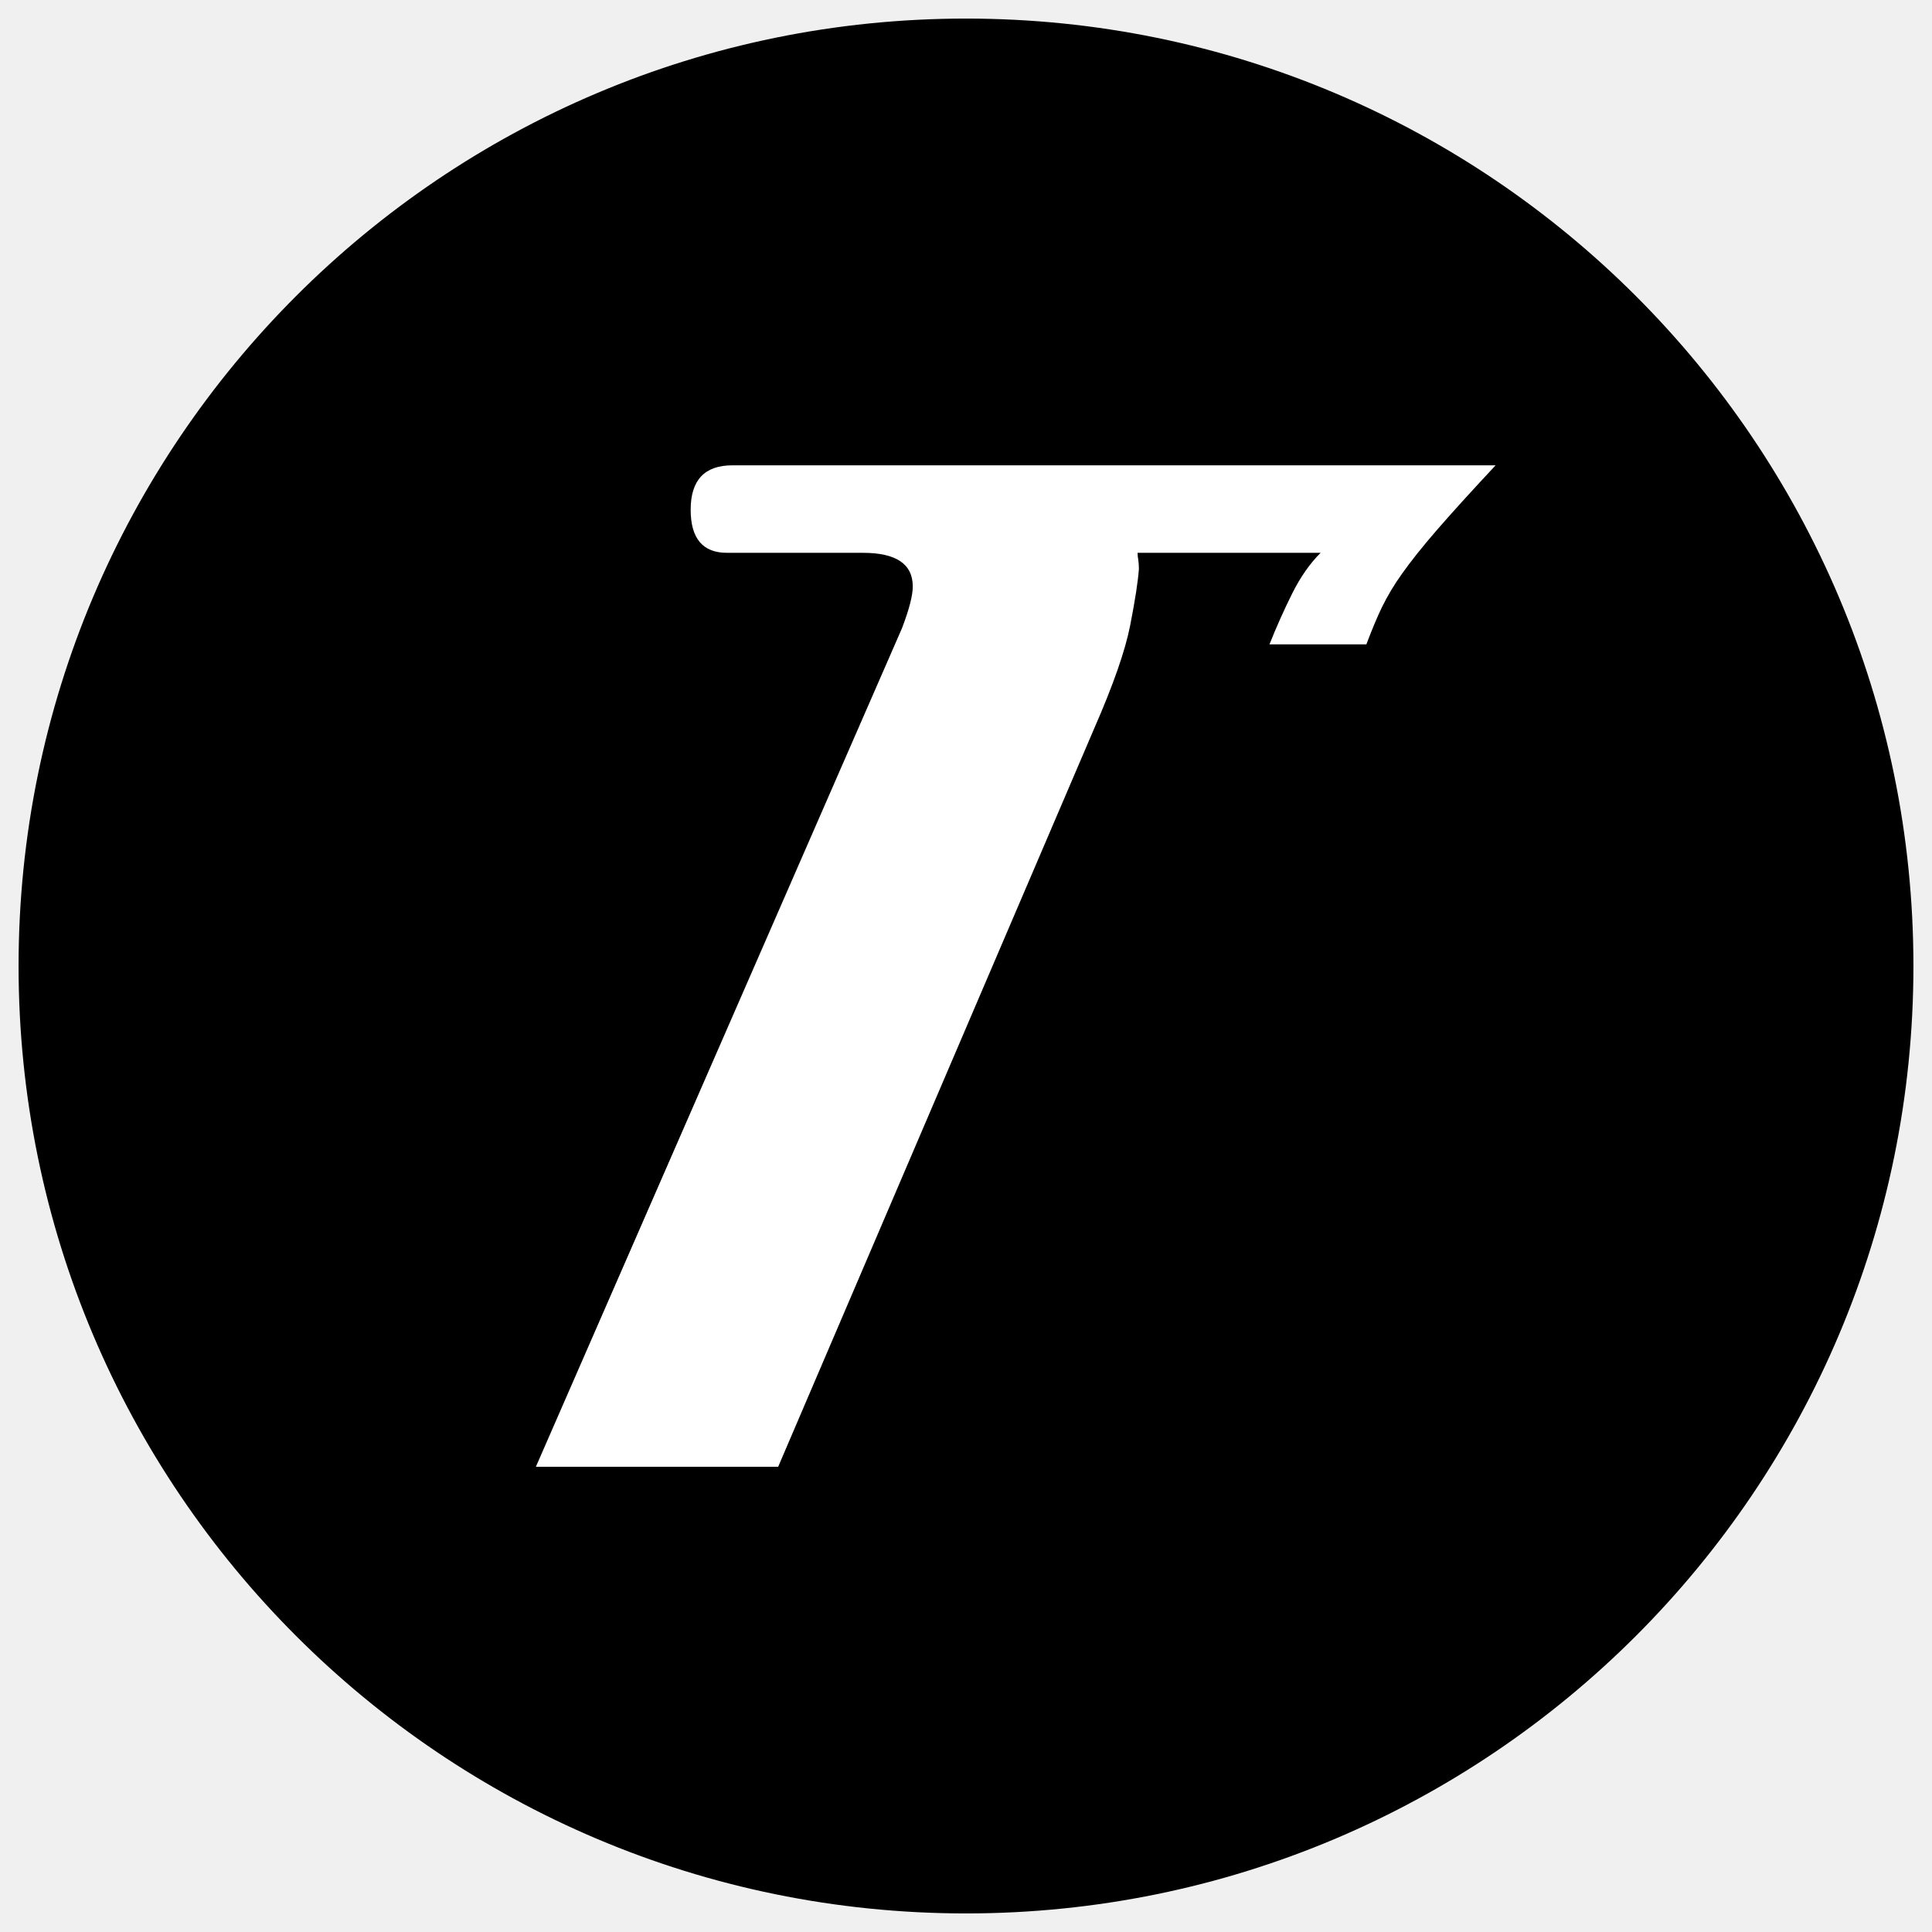
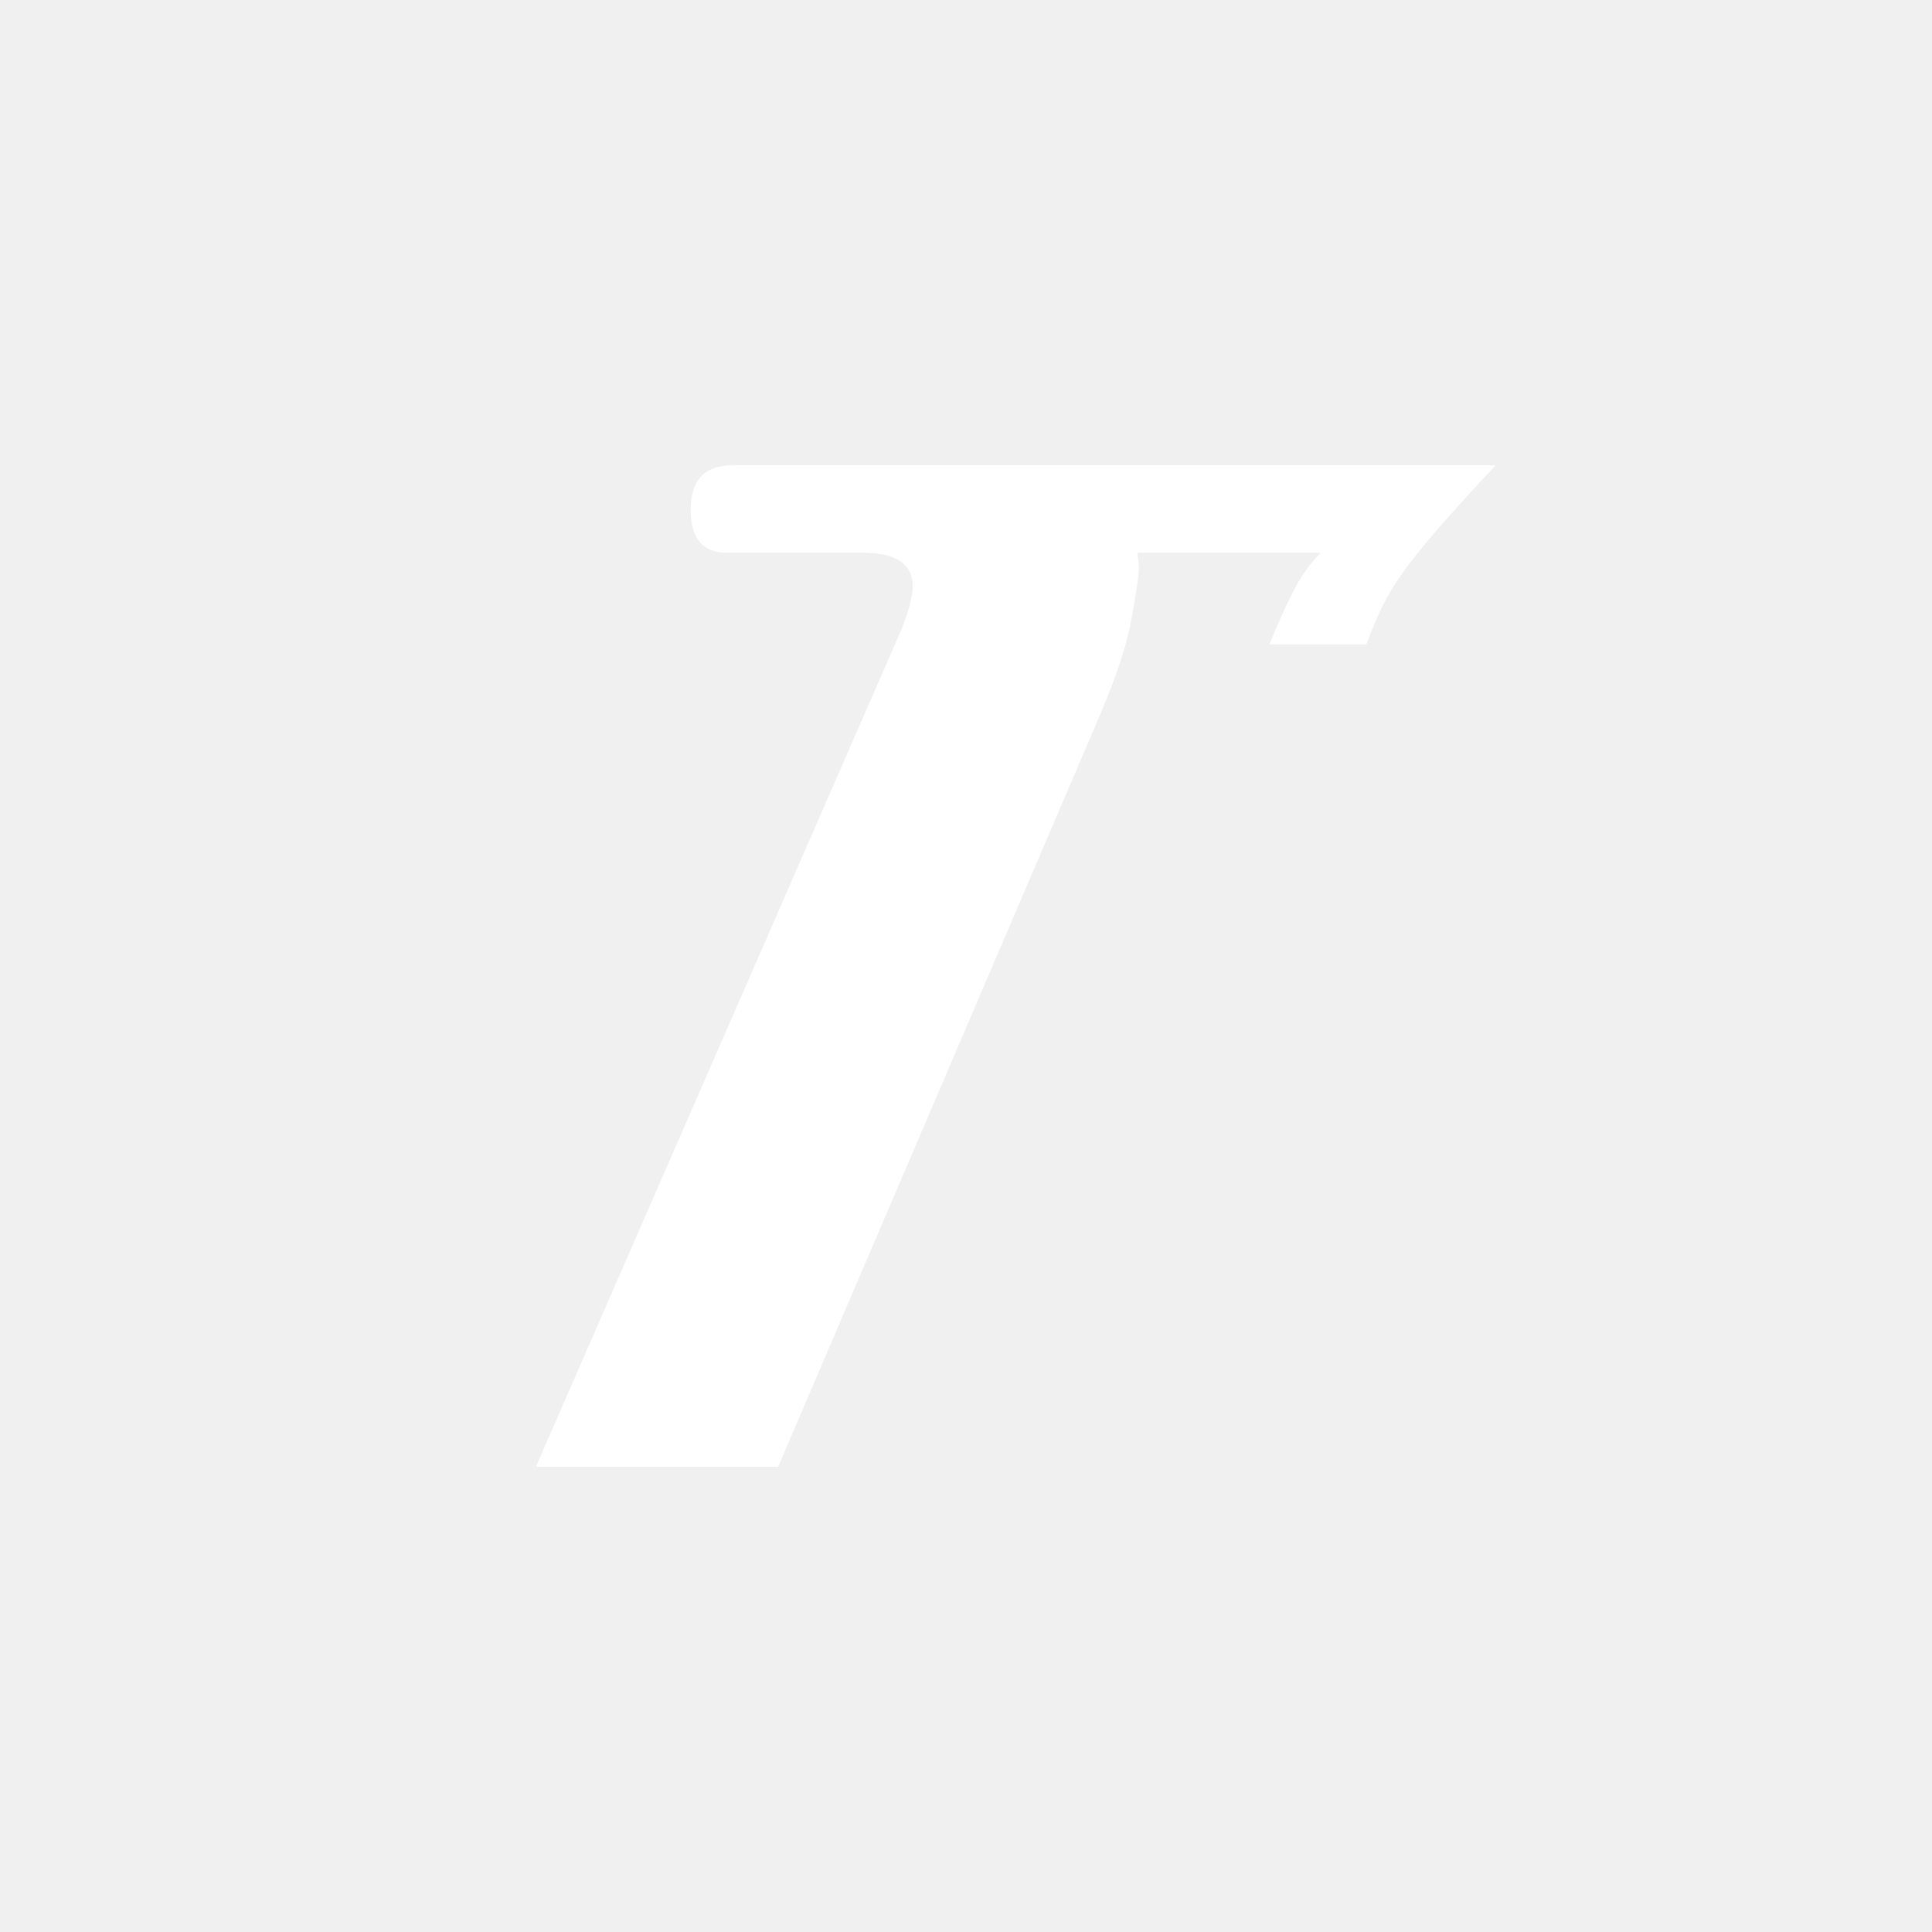
- <svg xmlns="http://www.w3.org/2000/svg" width="500.032" height="500.032" viewBox="0 0 1664 1664">
+ <svg xmlns="http://www.w3.org/2000/svg" width="1664" height="1664" viewBox="0 0 1664 1664">
  <defs>
    <style>
      .cls-1 {
-         stroke: #000;
-         stroke-linejoin: round;
-         stroke-width: 40px;
+         fill: #575757;
+         fill-opacity: 0;
      }

      .cls-2 {
        fill: #fff;
        fill-rule: evenodd;
      }
    </style>
  </defs>
-   <circle id="GrayBg" class="cls-1" cx="832" cy="832" r="796" />
+   <circle id="Clear_with_white_stroke" data-name="Clear with white stroke" class="cls-1" cx="832" cy="832" r="796" />
  <path id="Yellow_T_Outline" data-name="Yellow 'T' Outline" class="cls-2" d="M670.219,1263.32L942.661,626.848q24.345-55.648,30.722-88.109,6.358-32.444,7.535-48.692a50.789,50.789,0,0,0-.579-8.115,34.908,34.908,0,0,1-.58-5.8H1137.43q-13.92,13.913-24.35,34.78t-19.71,44.055h83.47q6.96-18.533,13.34-31.882a202.719,202.719,0,0,1,17.39-28.983q11-15.651,29.56-37.1,18.525-21.44,51.01-56.228H630.8q-35.948,0-35.939,38.258,0,37.116,31.3,37.1H743.257q42.876,0,42.9,28.984,0,11.6-9.275,35.939L461.541,1263.32H670.219Z" />
</svg>
